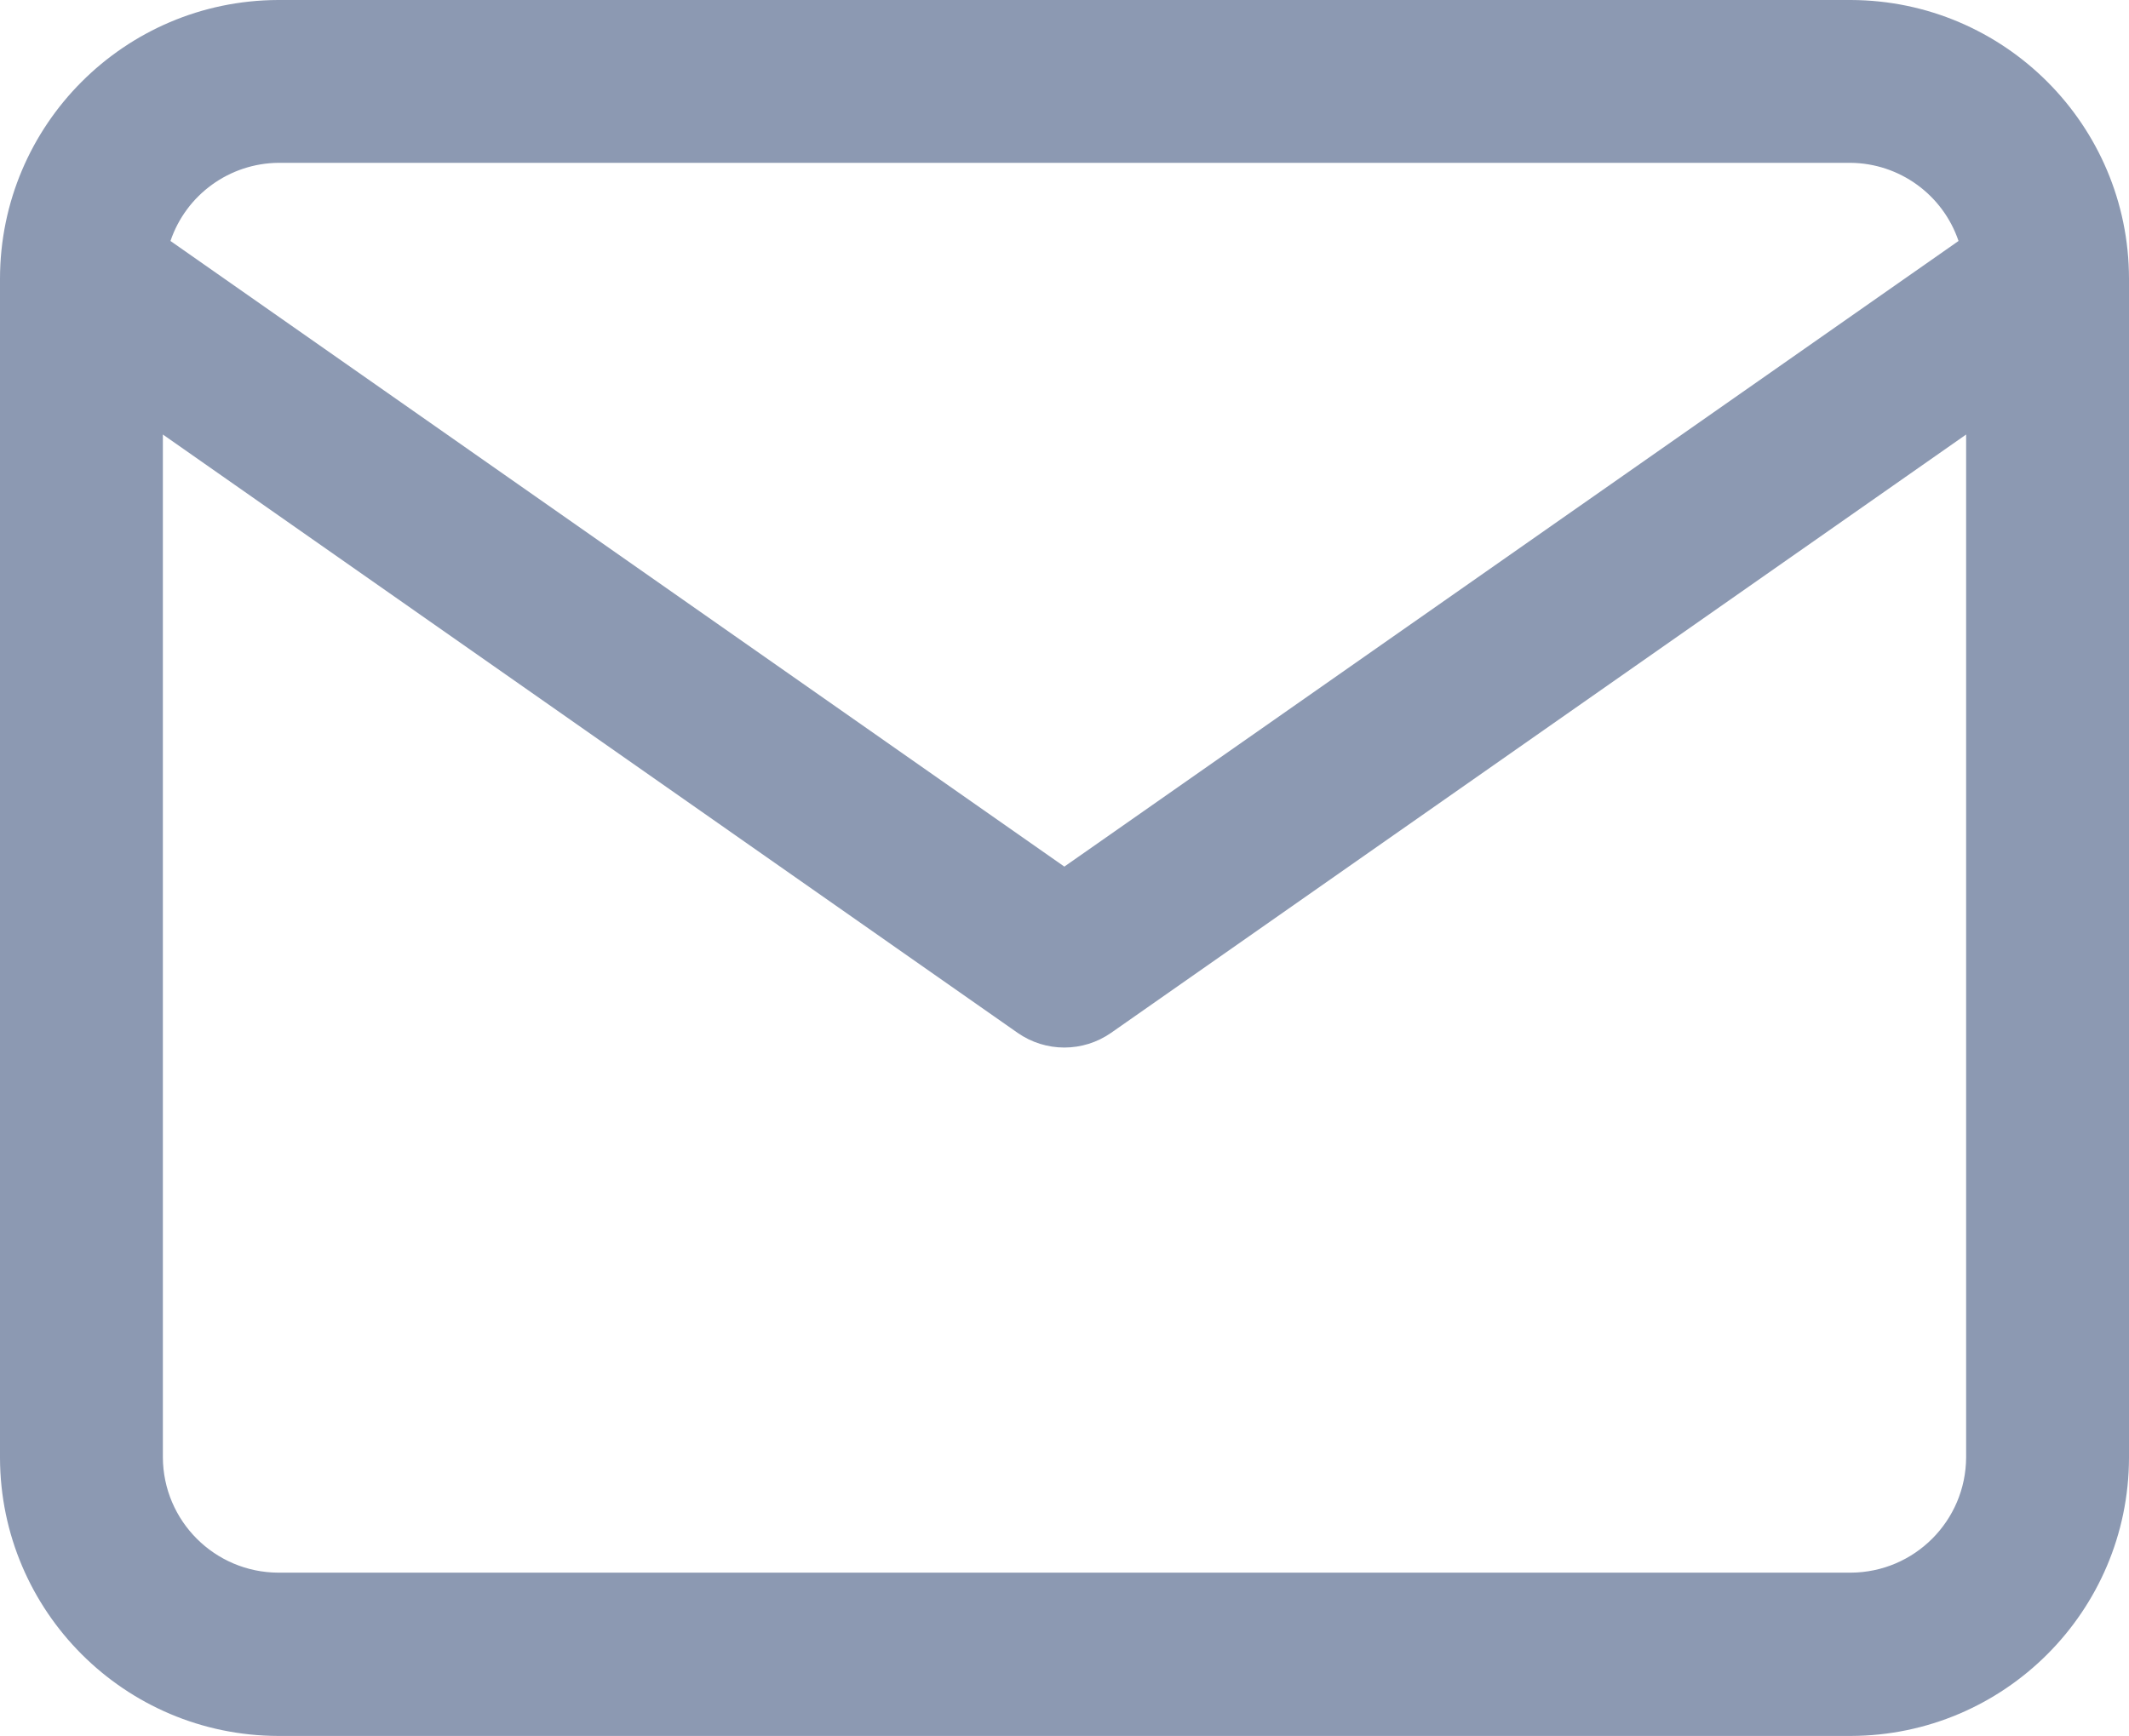
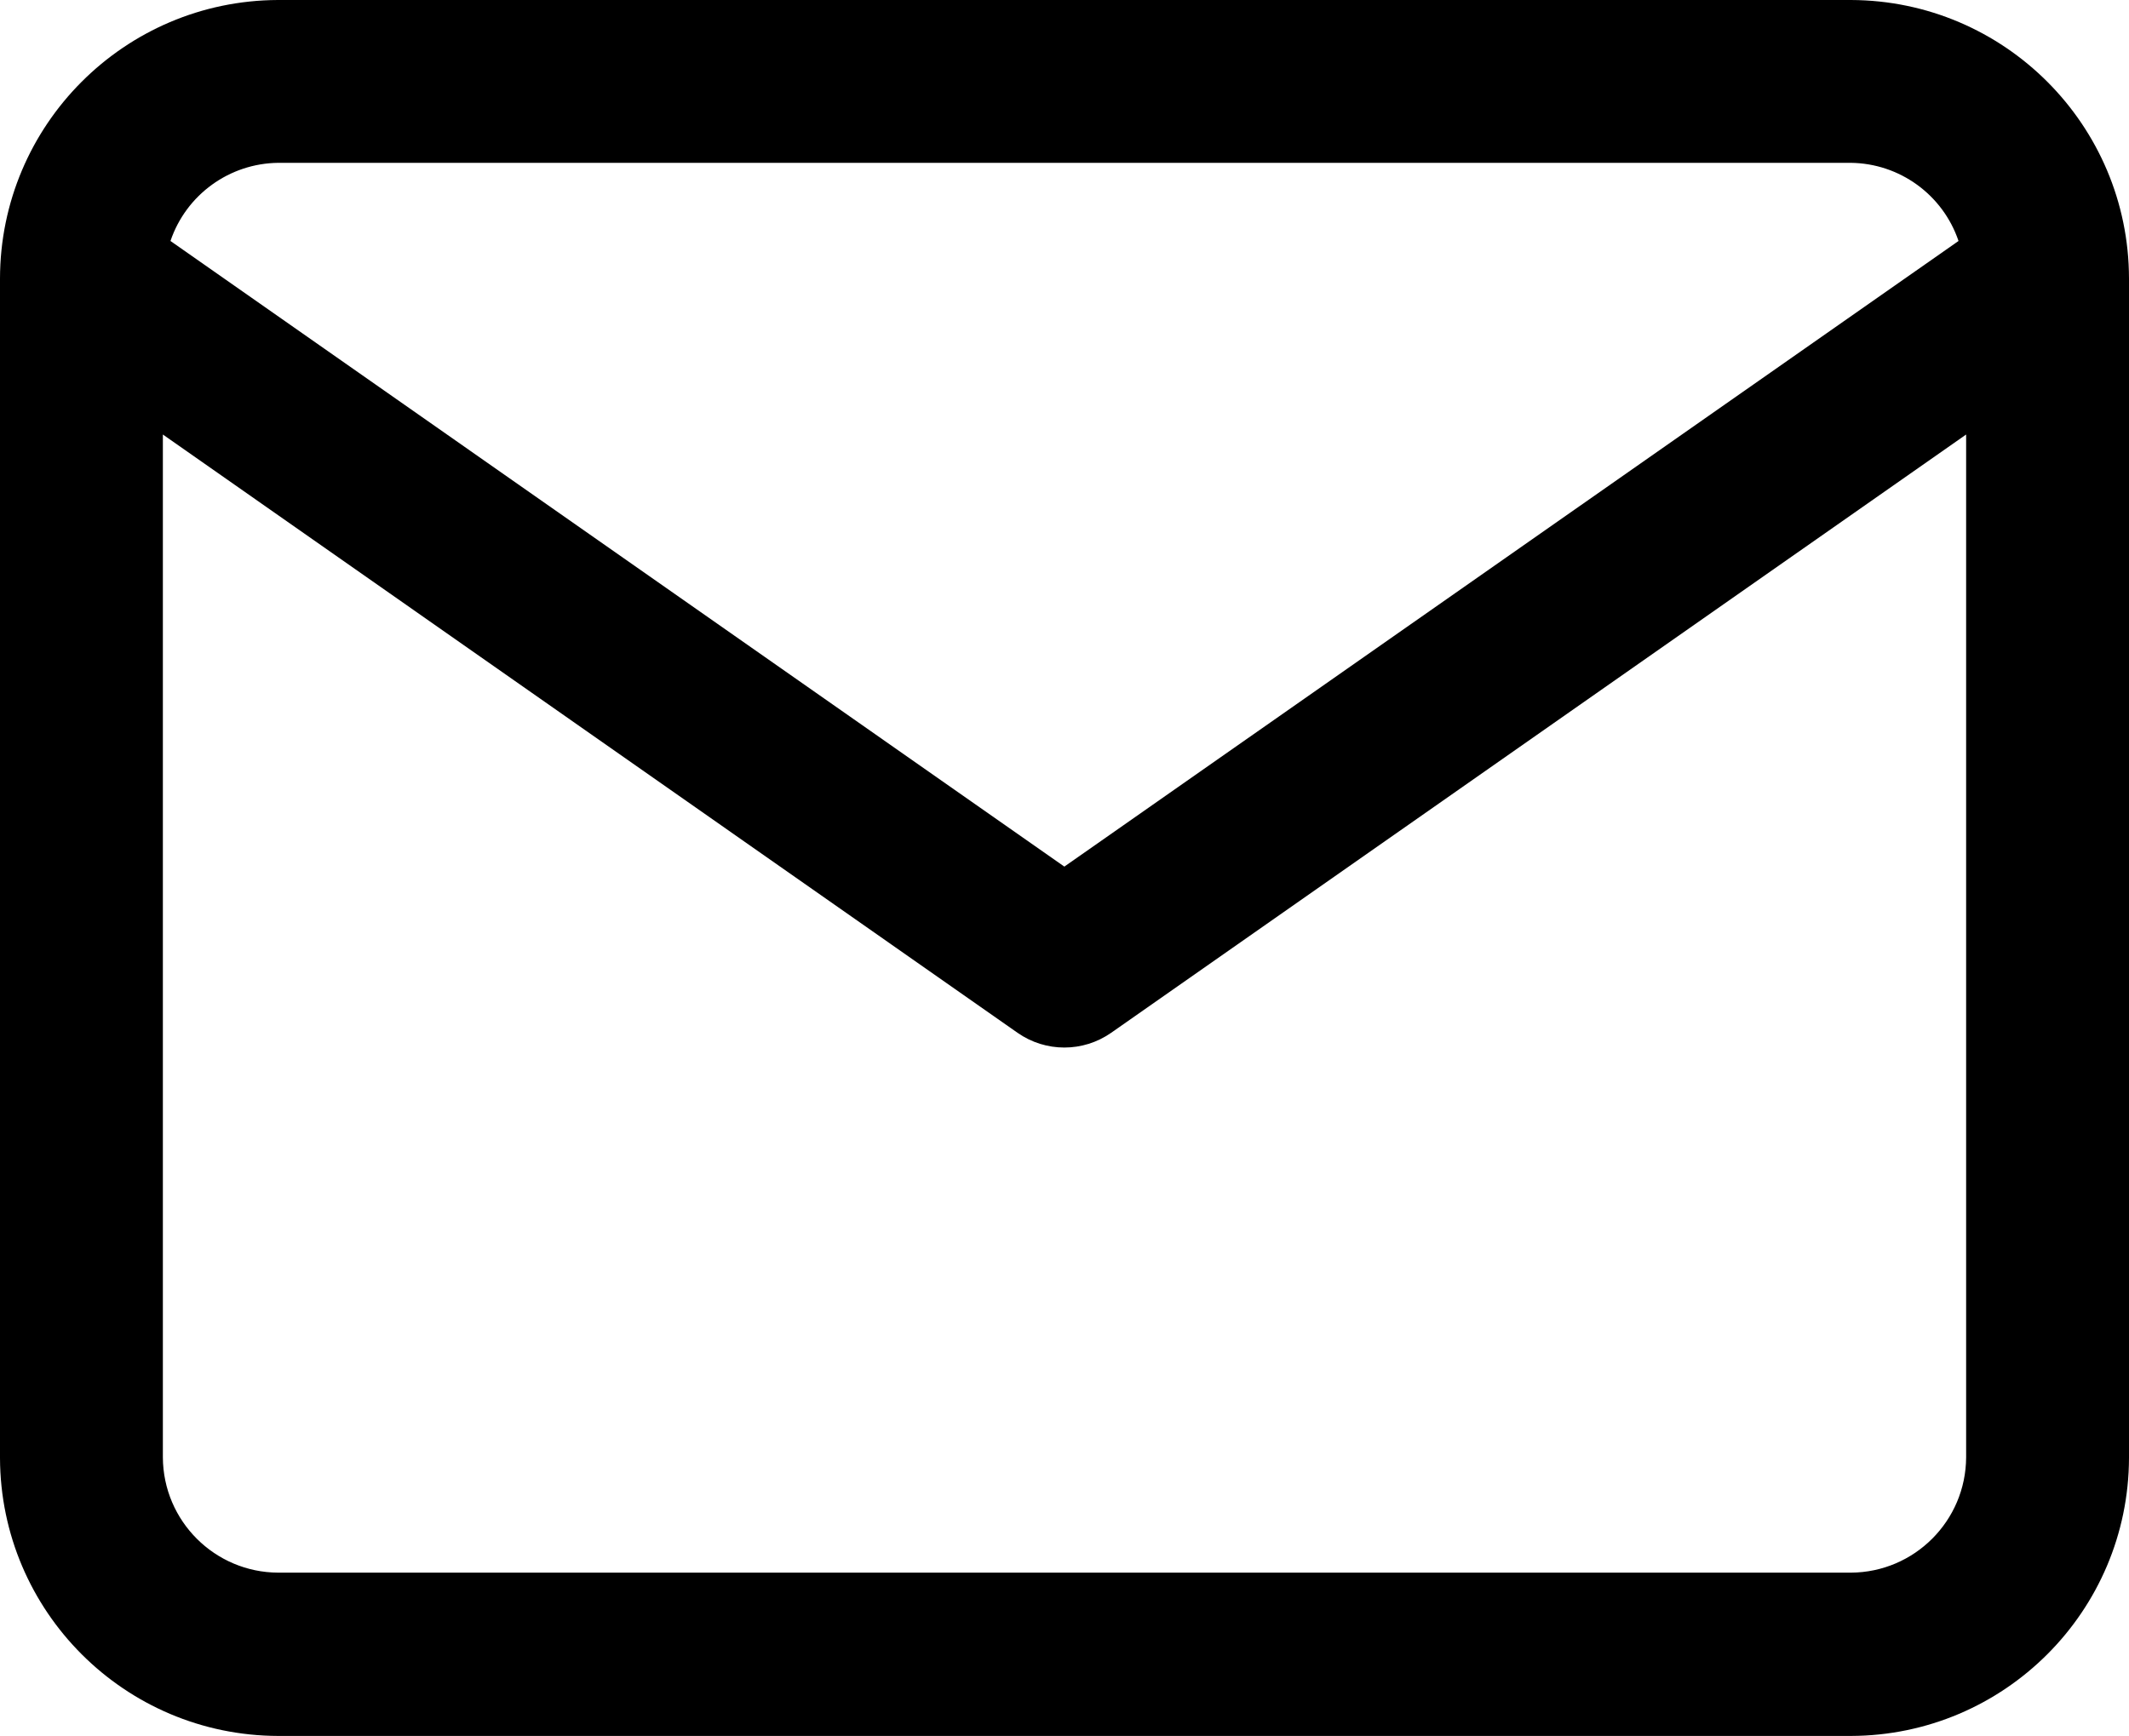
<svg xmlns="http://www.w3.org/2000/svg" width="14" height="11.415" viewBox="0 0 14 11.415">
-   <path id="Path_10" data-name="Path 10" d="M50.114,37.668H39.771A1.835,1.835,0,0,0,37.943,39.5v7.758a1.834,1.834,0,0,0,1.829,1.828H50.115a1.834,1.834,0,0,0,1.828-1.829V39.5A1.835,1.835,0,0,0,50.114,37.668Zm-10.34,1.071H50.112a.757.757,0,0,1,.71.514l-5.88,4.115-5.878-4.115A.757.757,0,0,1,39.774,38.739Zm10.34,9.273H39.773a.762.762,0,0,1-.759-.758V40.526l5.62,3.935a.537.537,0,0,0,.616,0l5.622-3.935v6.727A.762.762,0,0,1,50.114,48.012Z" transform="translate(-37.943 -37.668)" fill="#8c99b2" />
+   <path id="Path_10" data-name="Path 10" d="M50.114,37.668H39.771A1.835,1.835,0,0,0,37.943,39.5v7.758a1.834,1.834,0,0,0,1.829,1.828H50.115a1.834,1.834,0,0,0,1.828-1.829V39.5A1.835,1.835,0,0,0,50.114,37.668Zm-10.34,1.071H50.112a.757.757,0,0,1,.71.514l-5.88,4.115-5.878-4.115A.757.757,0,0,1,39.774,38.739Zm10.34,9.273H39.773a.762.762,0,0,1-.759-.758V40.526l5.62,3.935a.537.537,0,0,0,.616,0l5.622-3.935v6.727A.762.762,0,0,1,50.114,48.012Z" transform="translate(-37.943 -37.668)" />
</svg>
